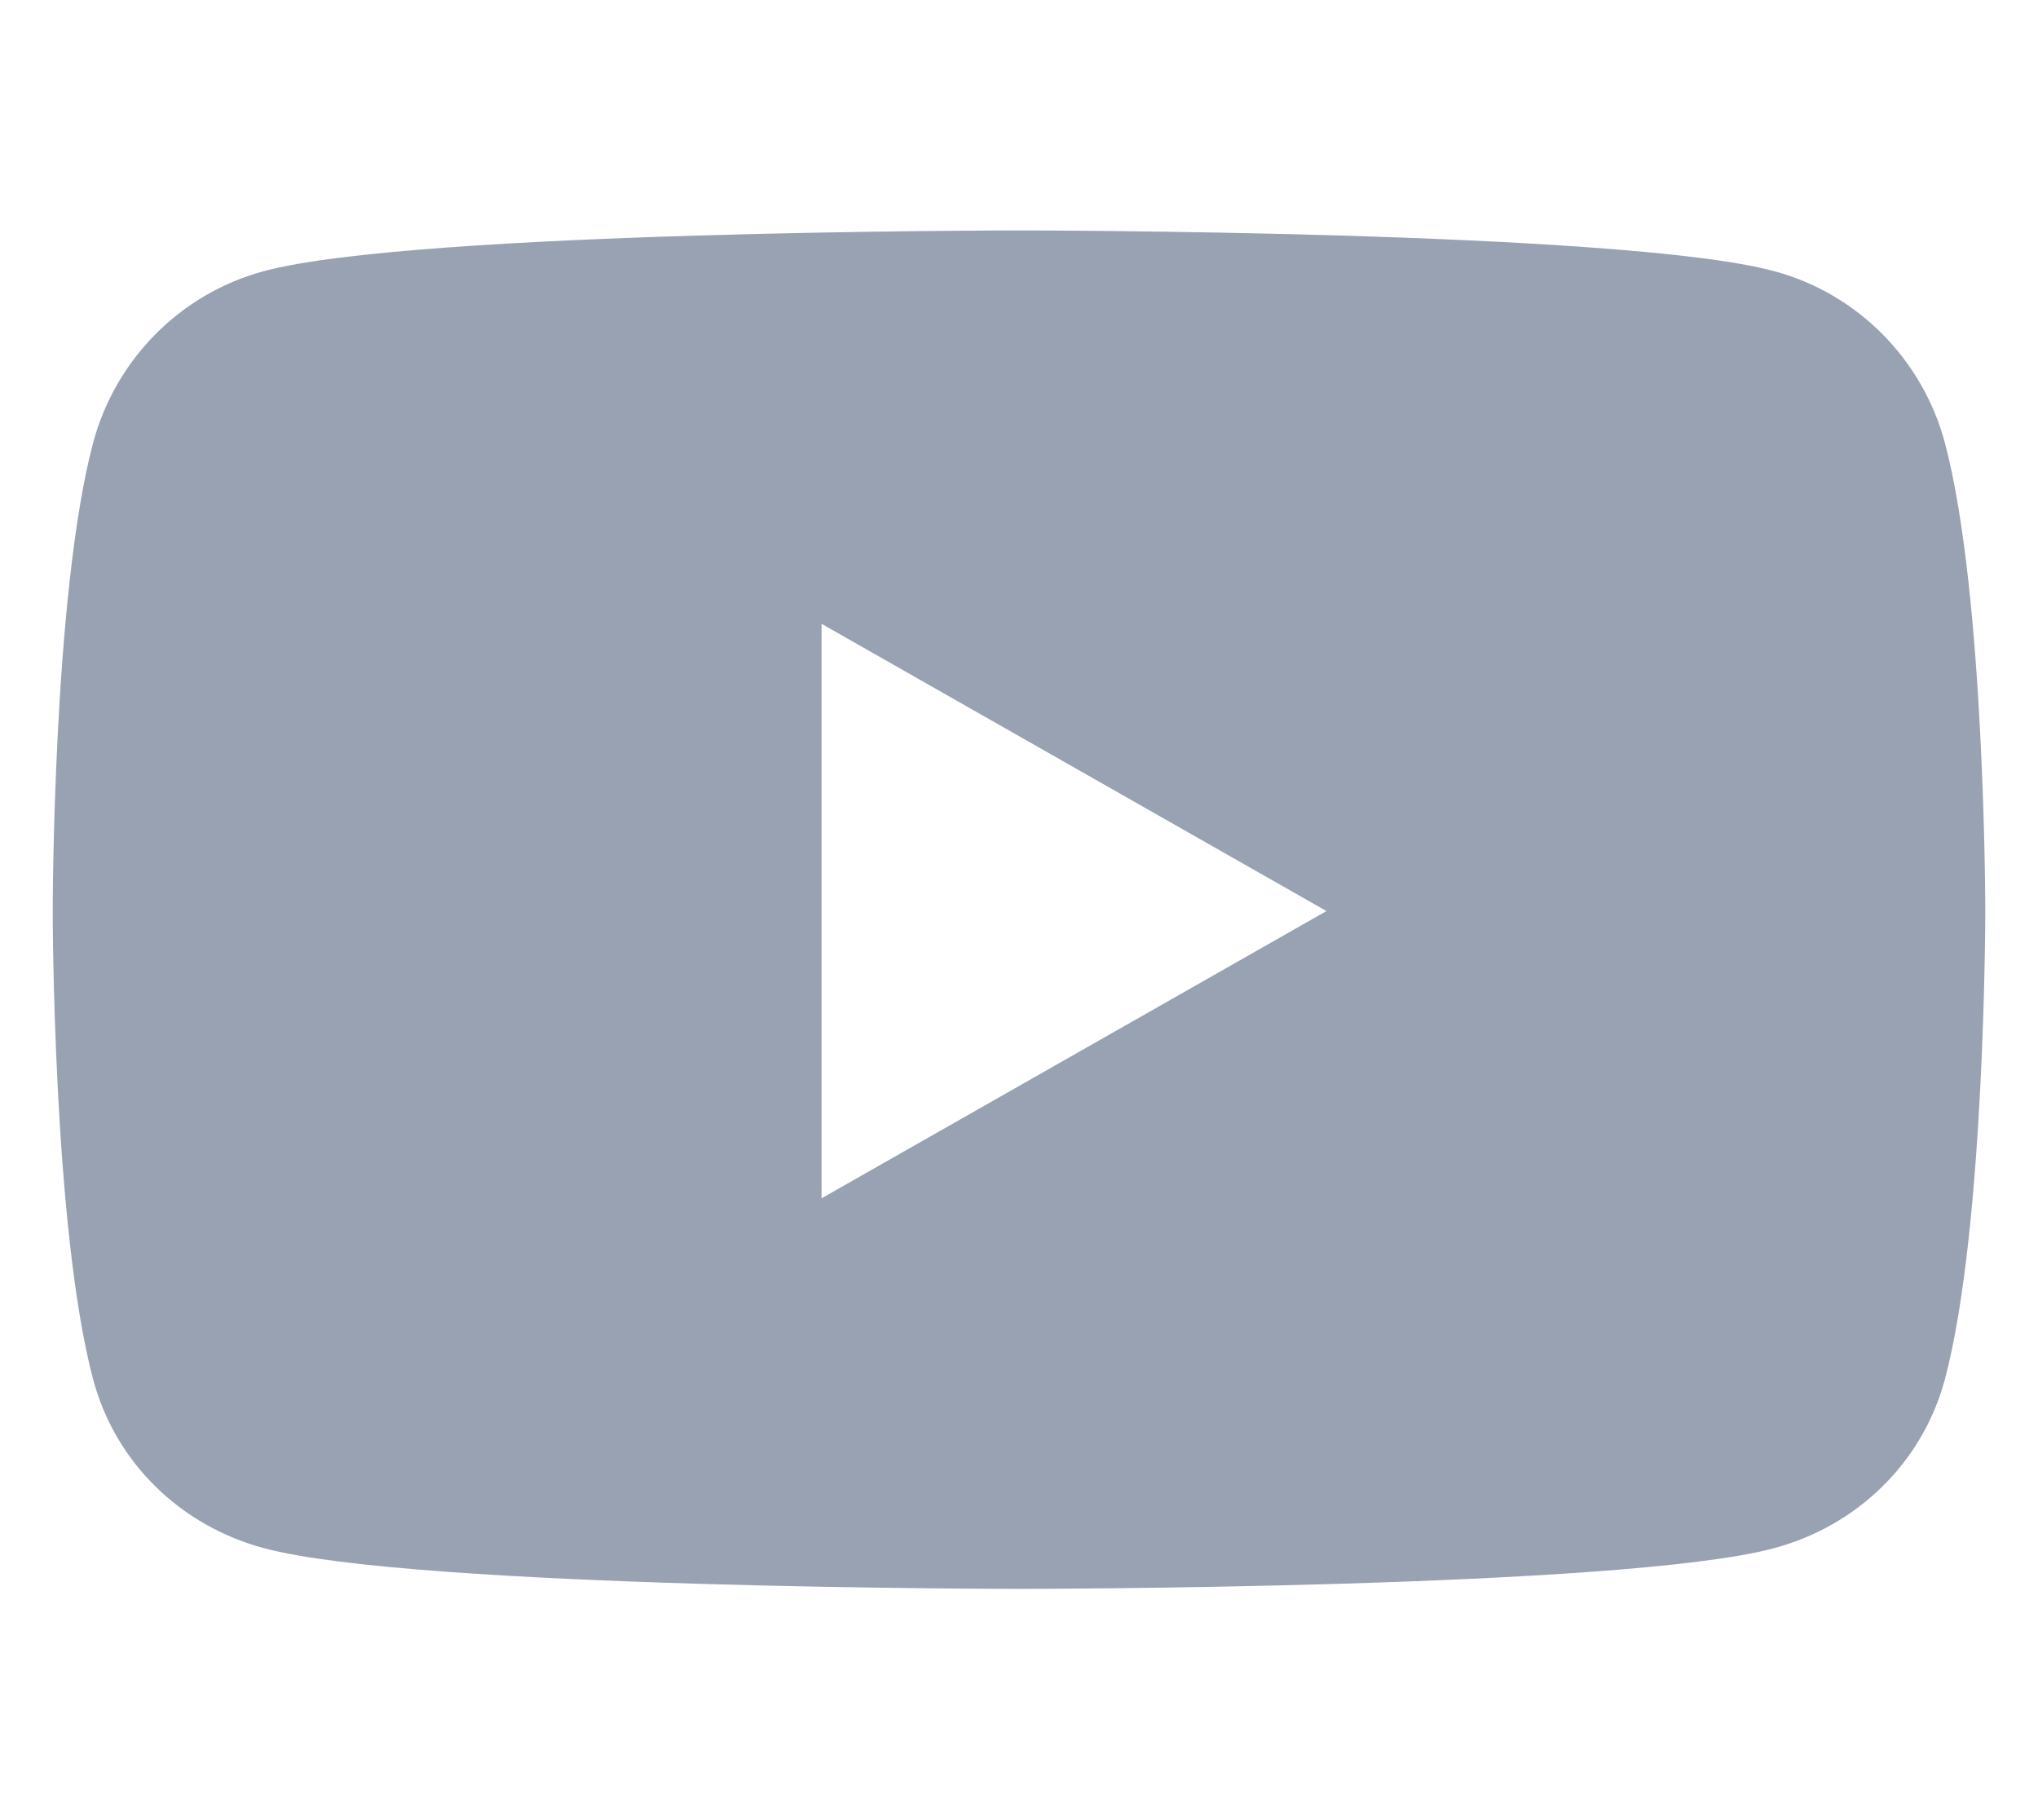
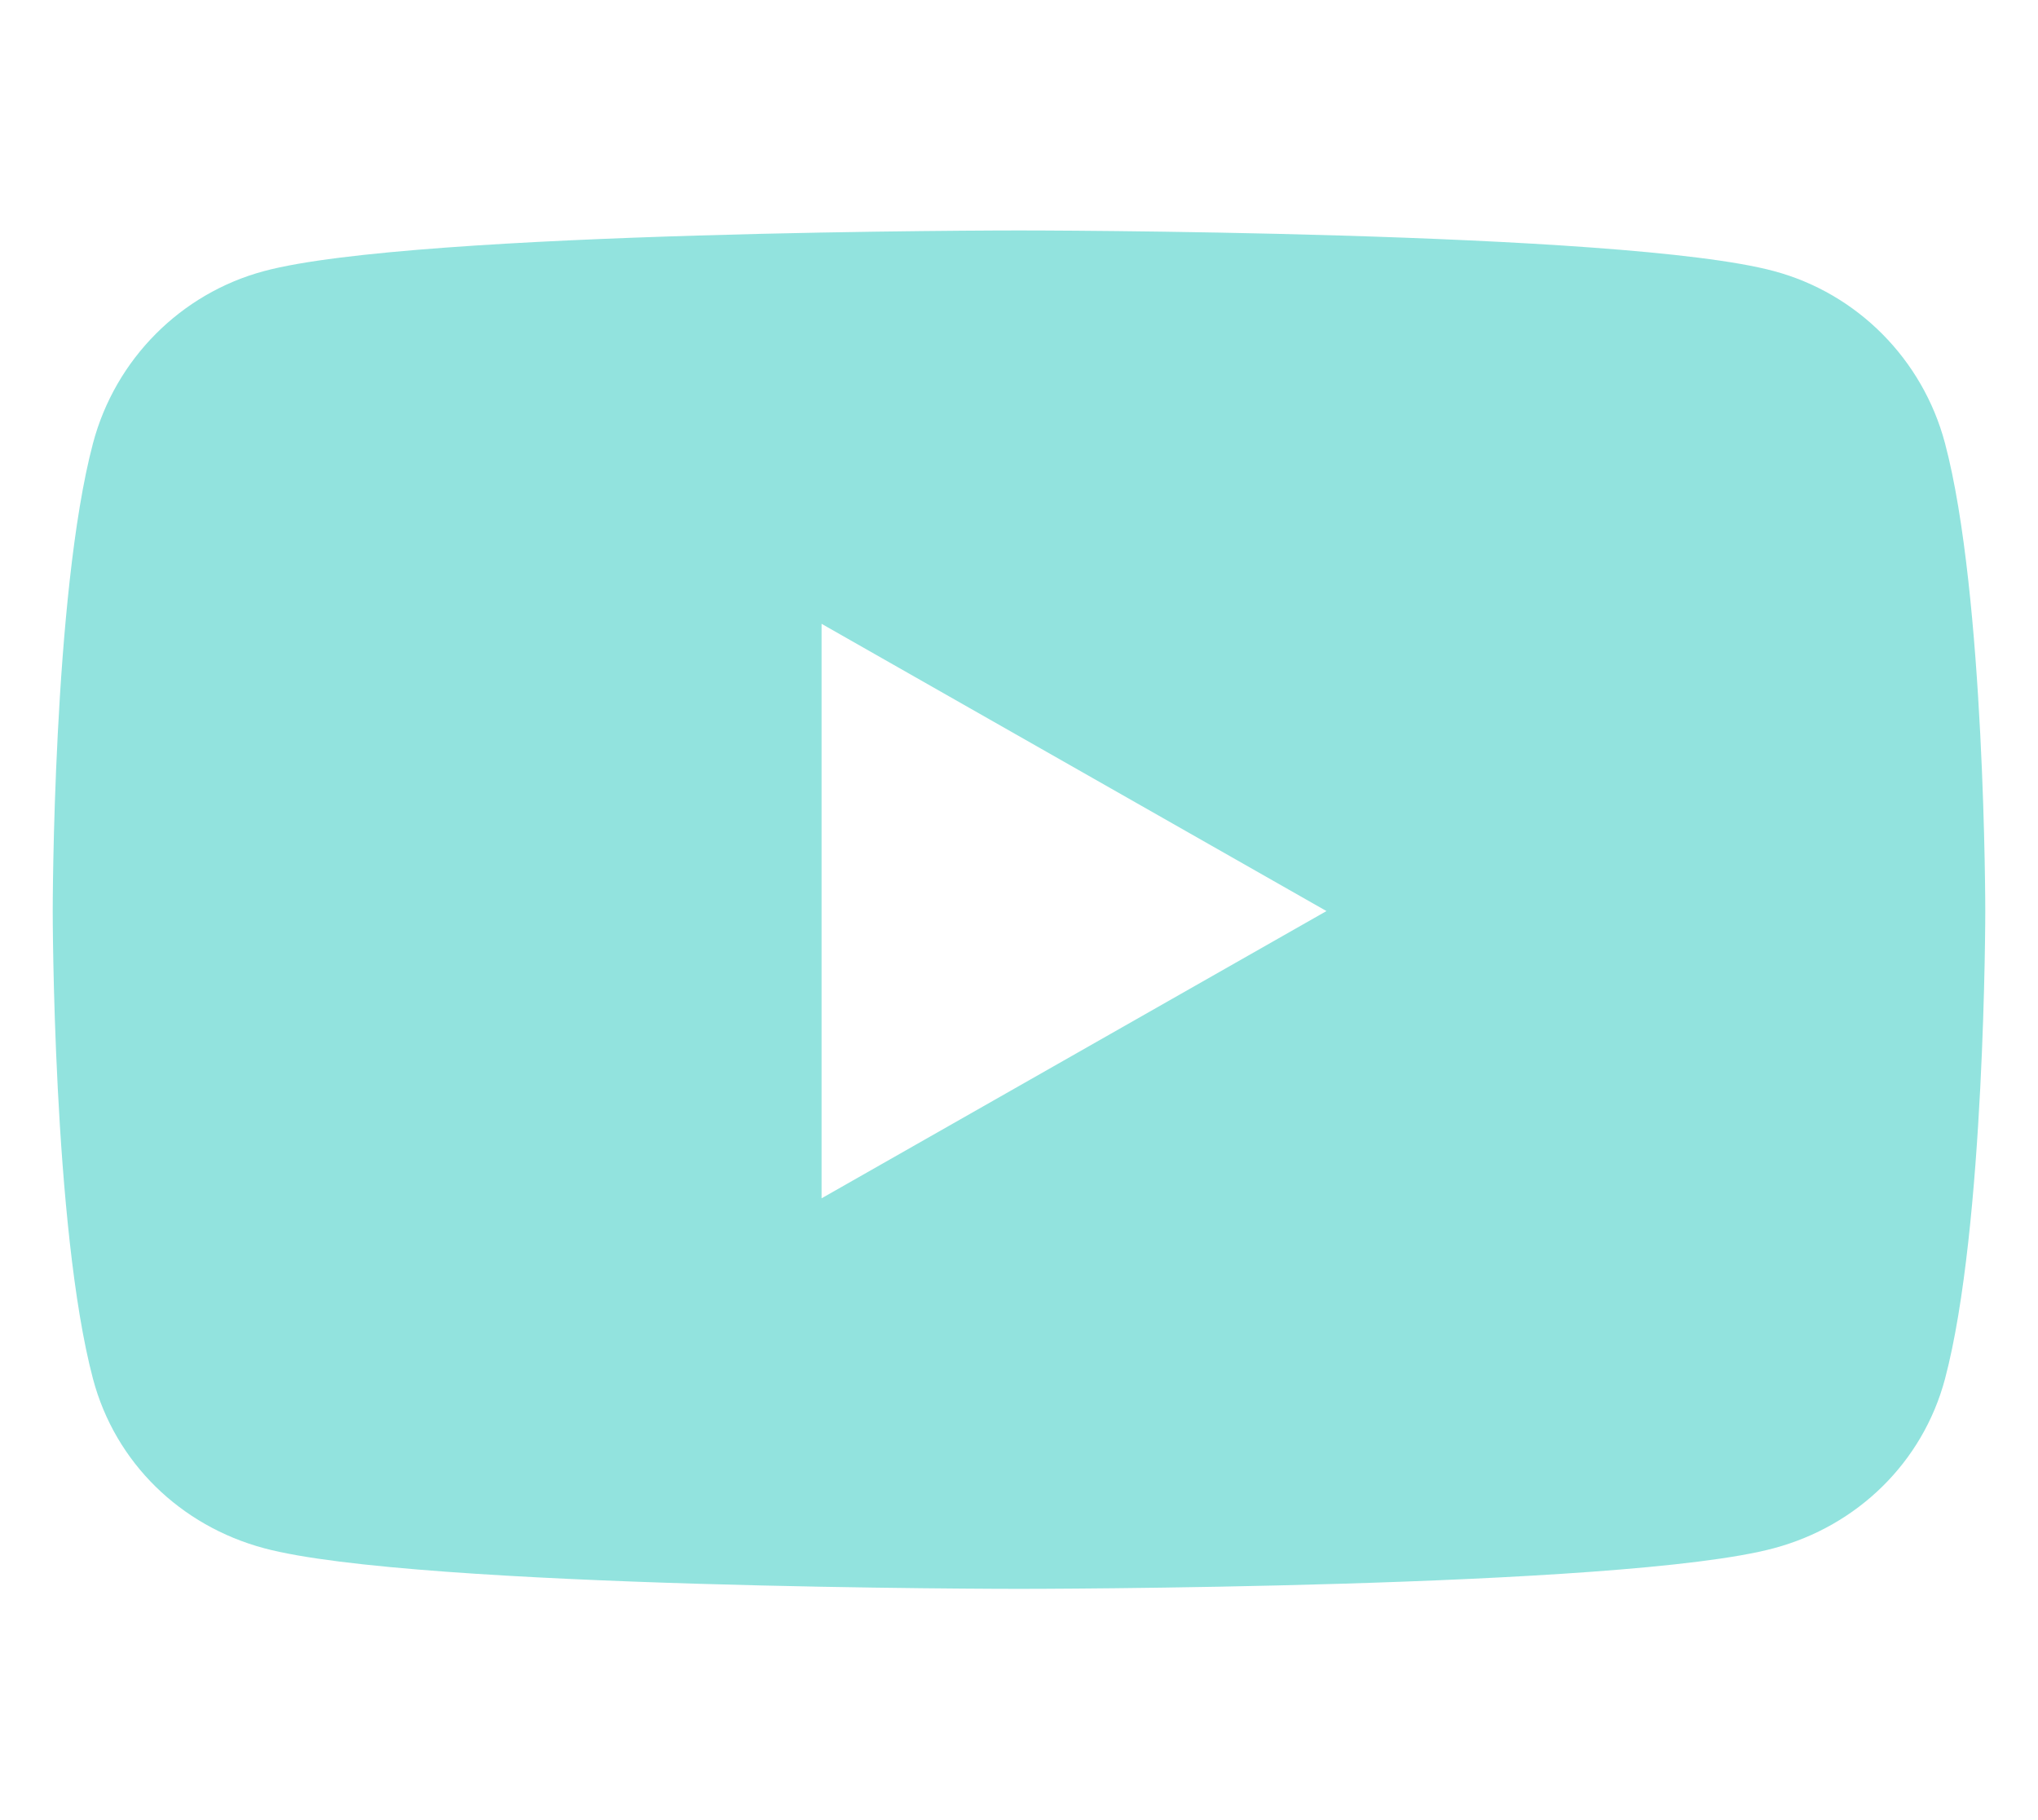
<svg xmlns="http://www.w3.org/2000/svg" height="25" width="28" viewBox="0 0 576 512">
-   <path fill="#98A2B3" d="M549.7 124.1c-6.3-23.7-24.8-42.3-48.3-48.6C458.8 64 288 64 288 64S117.2 64 74.6 75.5c-23.5 6.3-42 24.9-48.3 48.6-11.4 42.9-11.4 132.3-11.4 132.3s0 89.4 11.4 132.3c6.3 23.7 24.8 41.5 48.3 47.8C117.2 448 288 448 288 448s170.8 0 213.4-11.5c23.5-6.3 42-24.2 48.3-47.8 11.4-42.9 11.4-132.3 11.4-132.3s0-89.4-11.4-132.3zm-317.5 213.5V175.2l142.7 81.2-142.7 81.2z" />
+   <path fill="#92E3DE" d="M549.7 124.1c-6.3-23.7-24.8-42.3-48.3-48.6C458.8 64 288 64 288 64S117.2 64 74.6 75.5c-23.5 6.3-42 24.9-48.3 48.6-11.4 42.9-11.4 132.3-11.4 132.3s0 89.4 11.4 132.3c6.3 23.7 24.8 41.5 48.3 47.8C117.2 448 288 448 288 448s170.8 0 213.4-11.5c23.5-6.3 42-24.2 48.3-47.8 11.4-42.9 11.4-132.3 11.4-132.3s0-89.4-11.4-132.3zm-317.5 213.5V175.2l142.7 81.2-142.7 81.2z" />
</svg>
